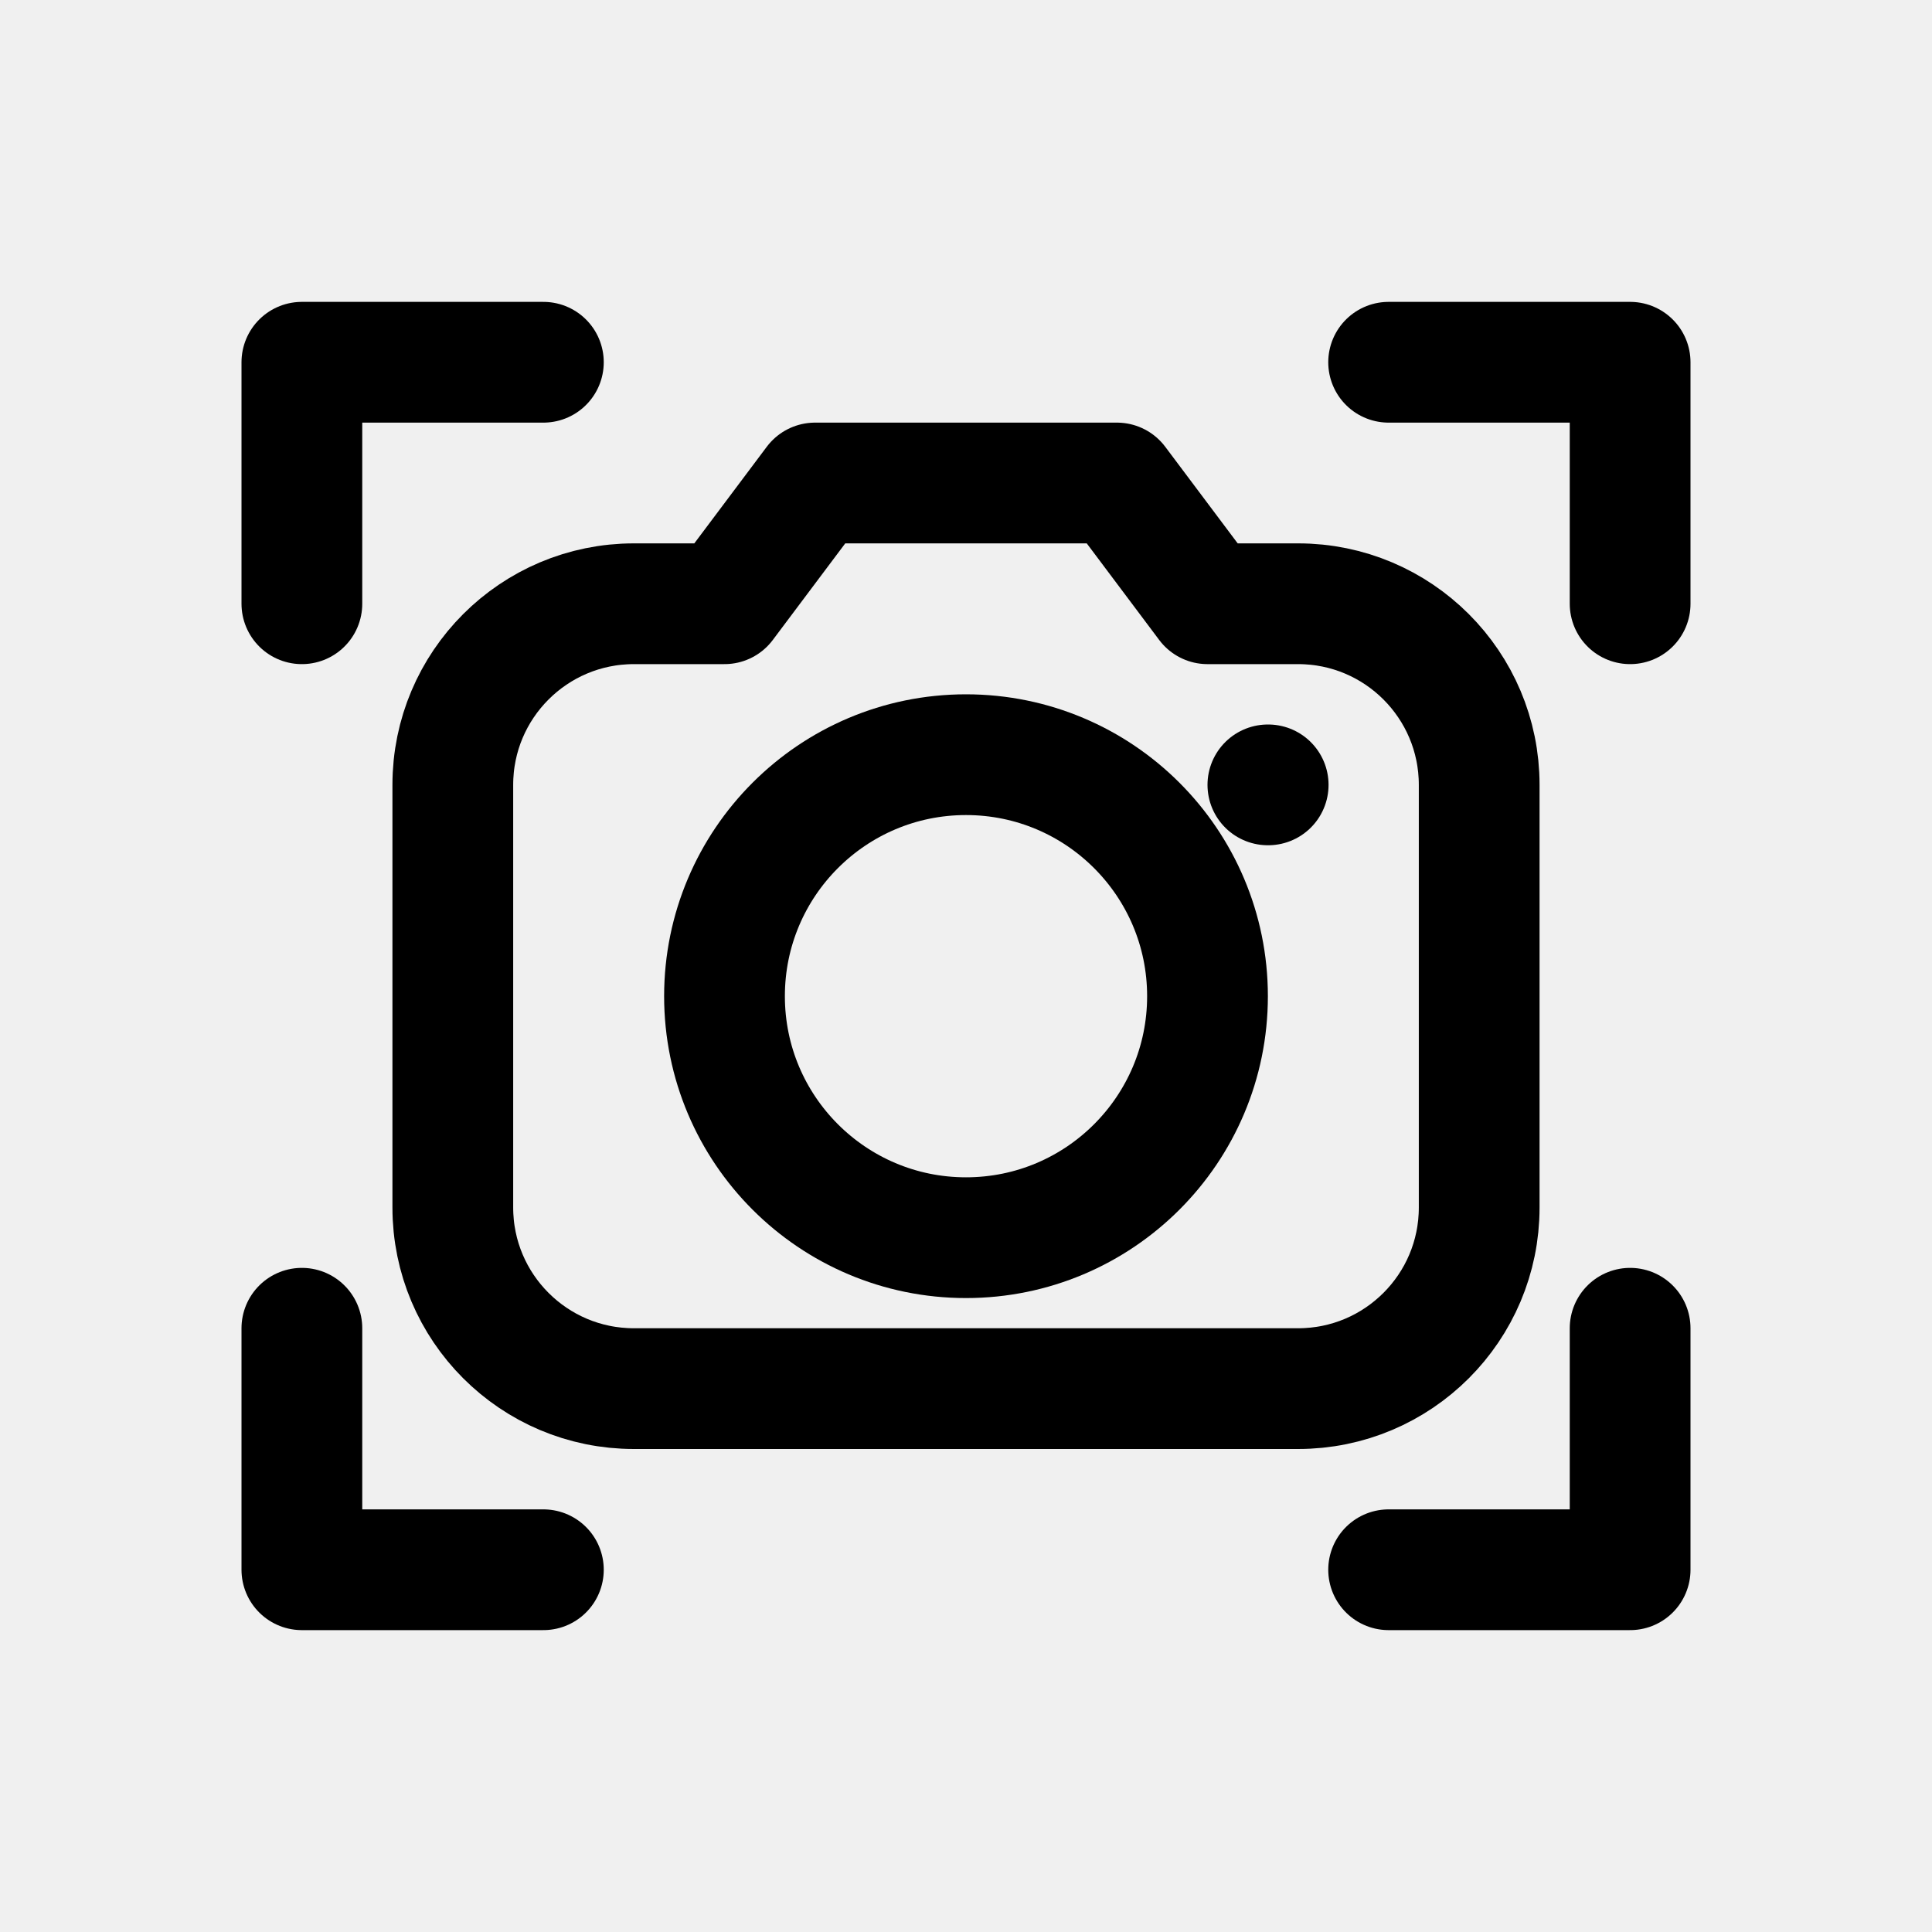
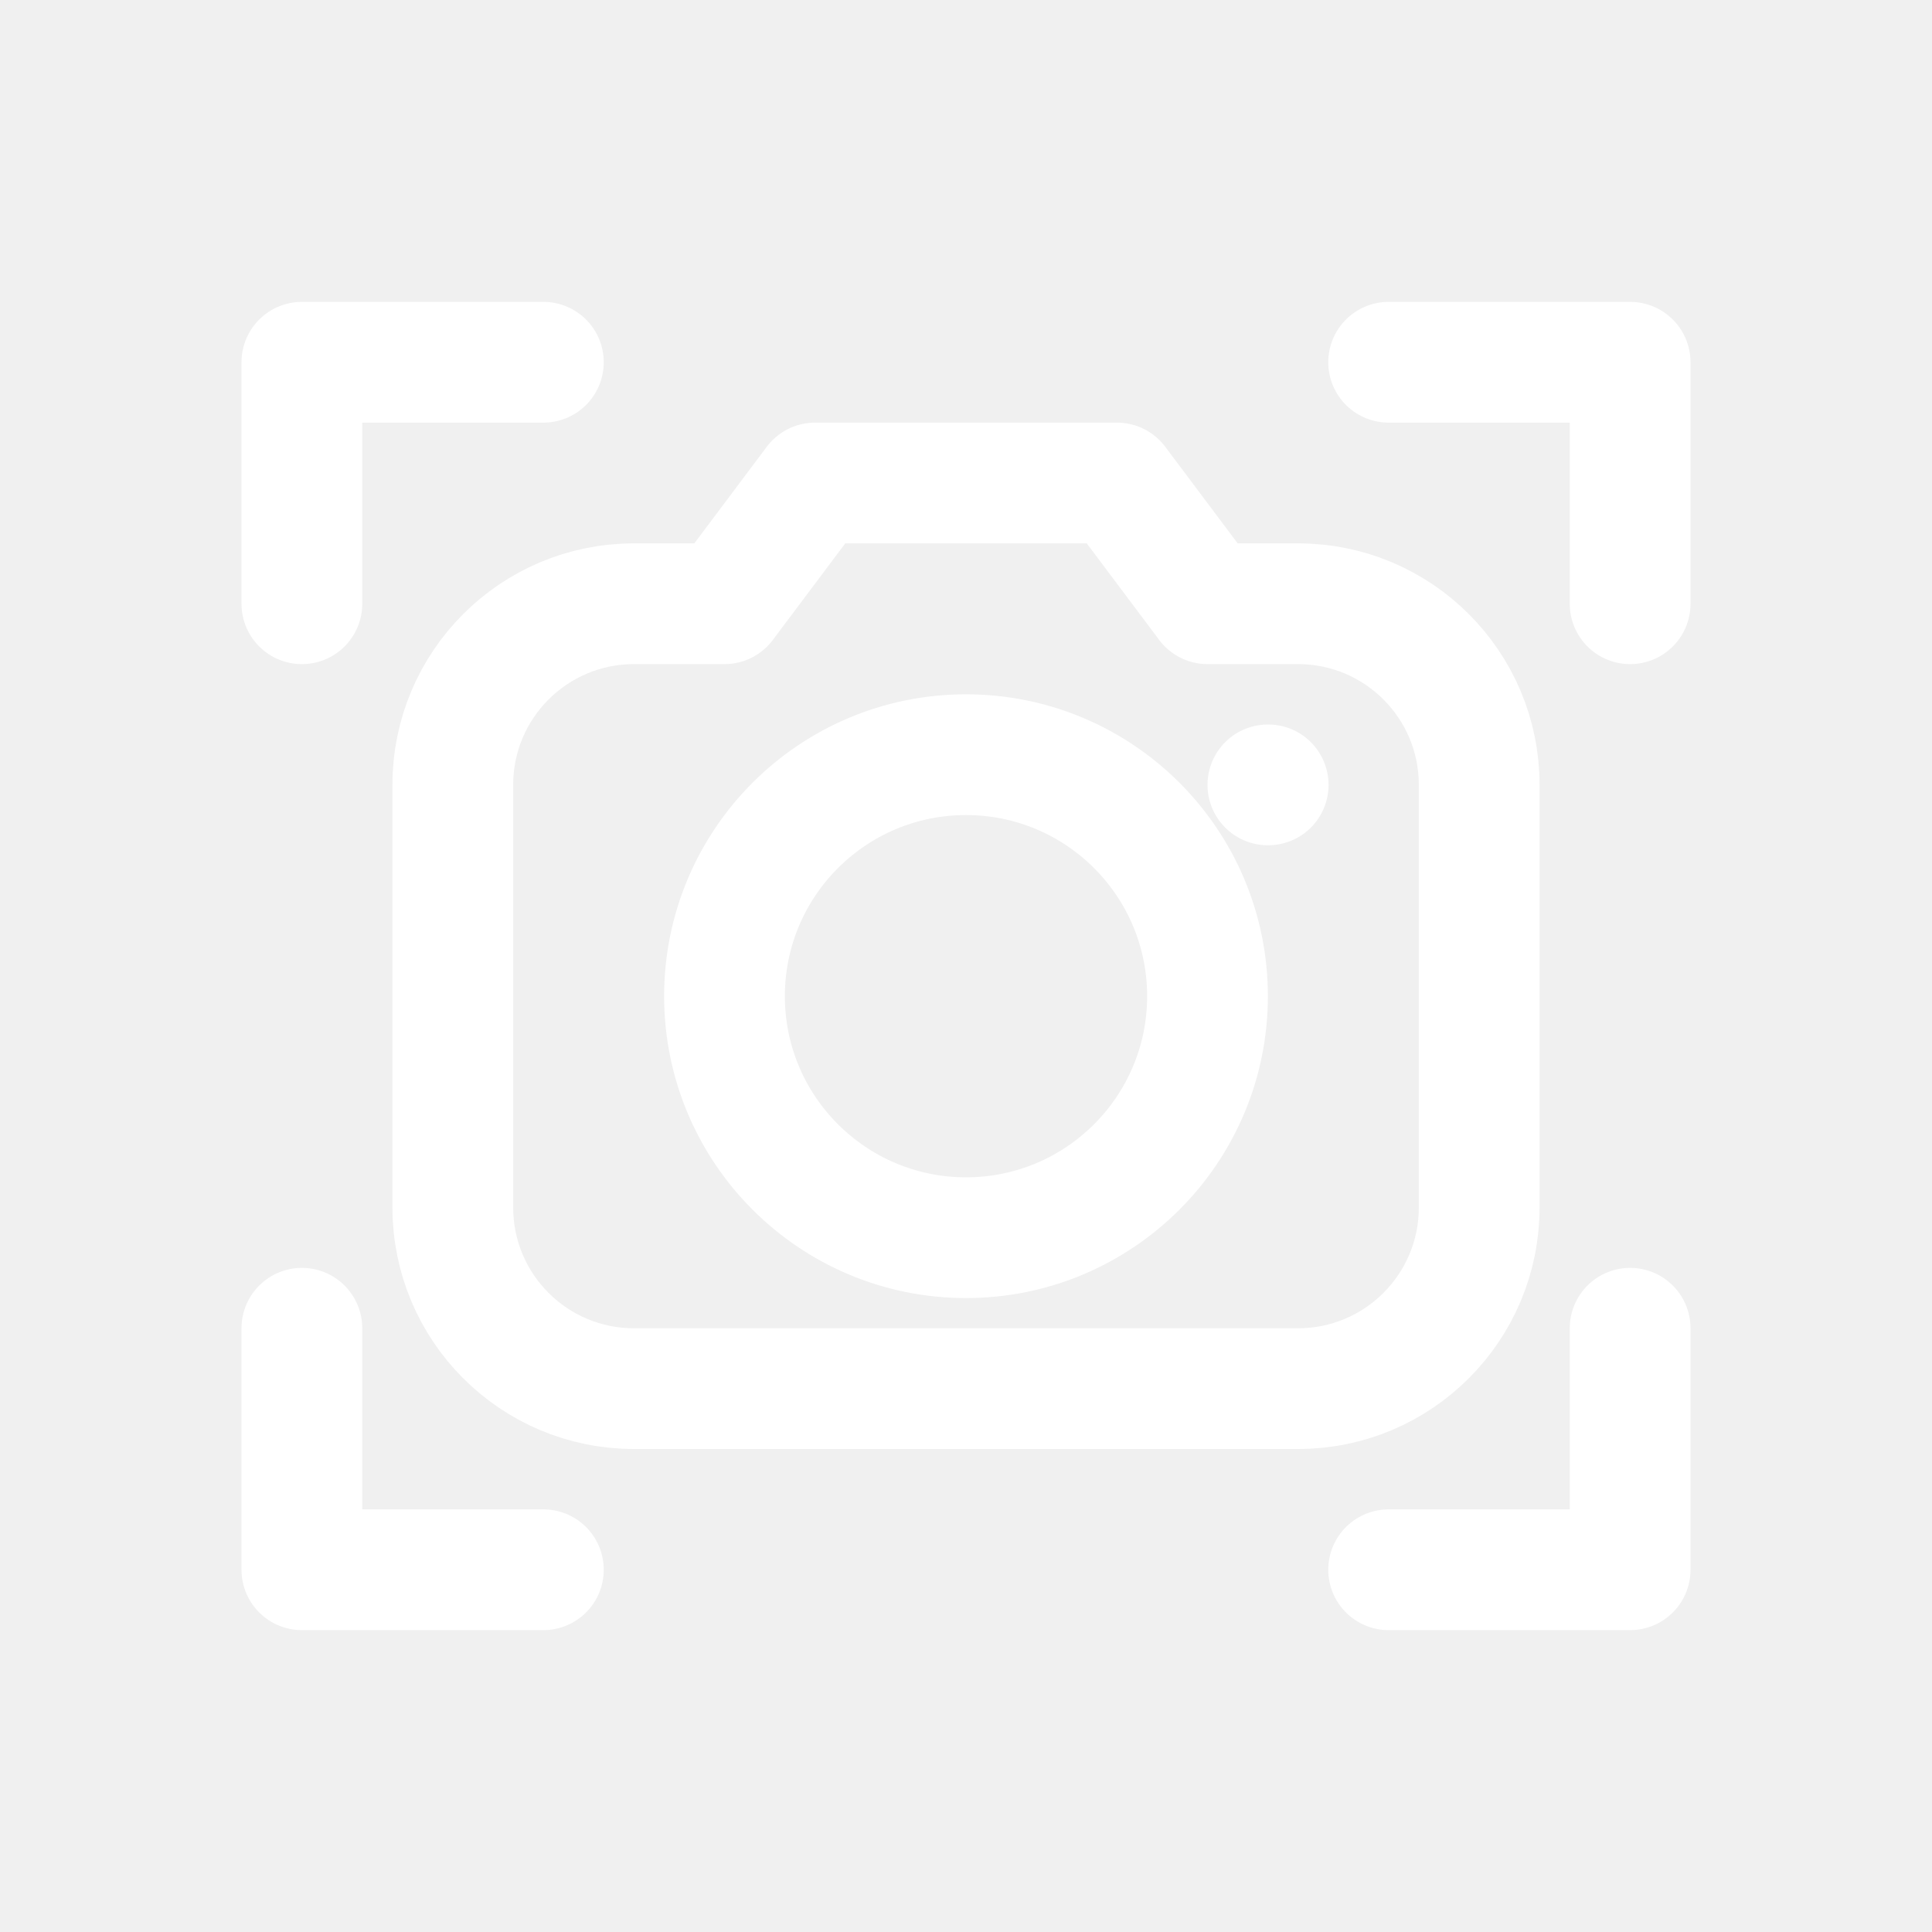
<svg xmlns="http://www.w3.org/2000/svg" viewBox="0 0 64 64" fill="none">
-   <g stroke="currentColor" stroke-width="4" stroke-linecap="round" stroke-linejoin="round">
+   <g stroke="#FFFFFF" stroke-width="4" stroke-linecap="round" stroke-linejoin="round">
    <path d="M18 12H10V20" />
    <path d="M46 12H54V20" />
    <path d="M10 44V52H18" />
    <path d="M46 52H54V44" />
    <path d="M24 20L27 16H37L40 20H43C46.314 20 49 22.686 49 26V40C49 43.314 46.314 46 43 46H21C17.686 46 15 43.314 15 40V26C15 22.686 17.686 20 21 20H24Z" />
    <circle cx="32" cy="33" r="8" />
    <path d="M42 26H42.01" />
  </g>
</svg>
